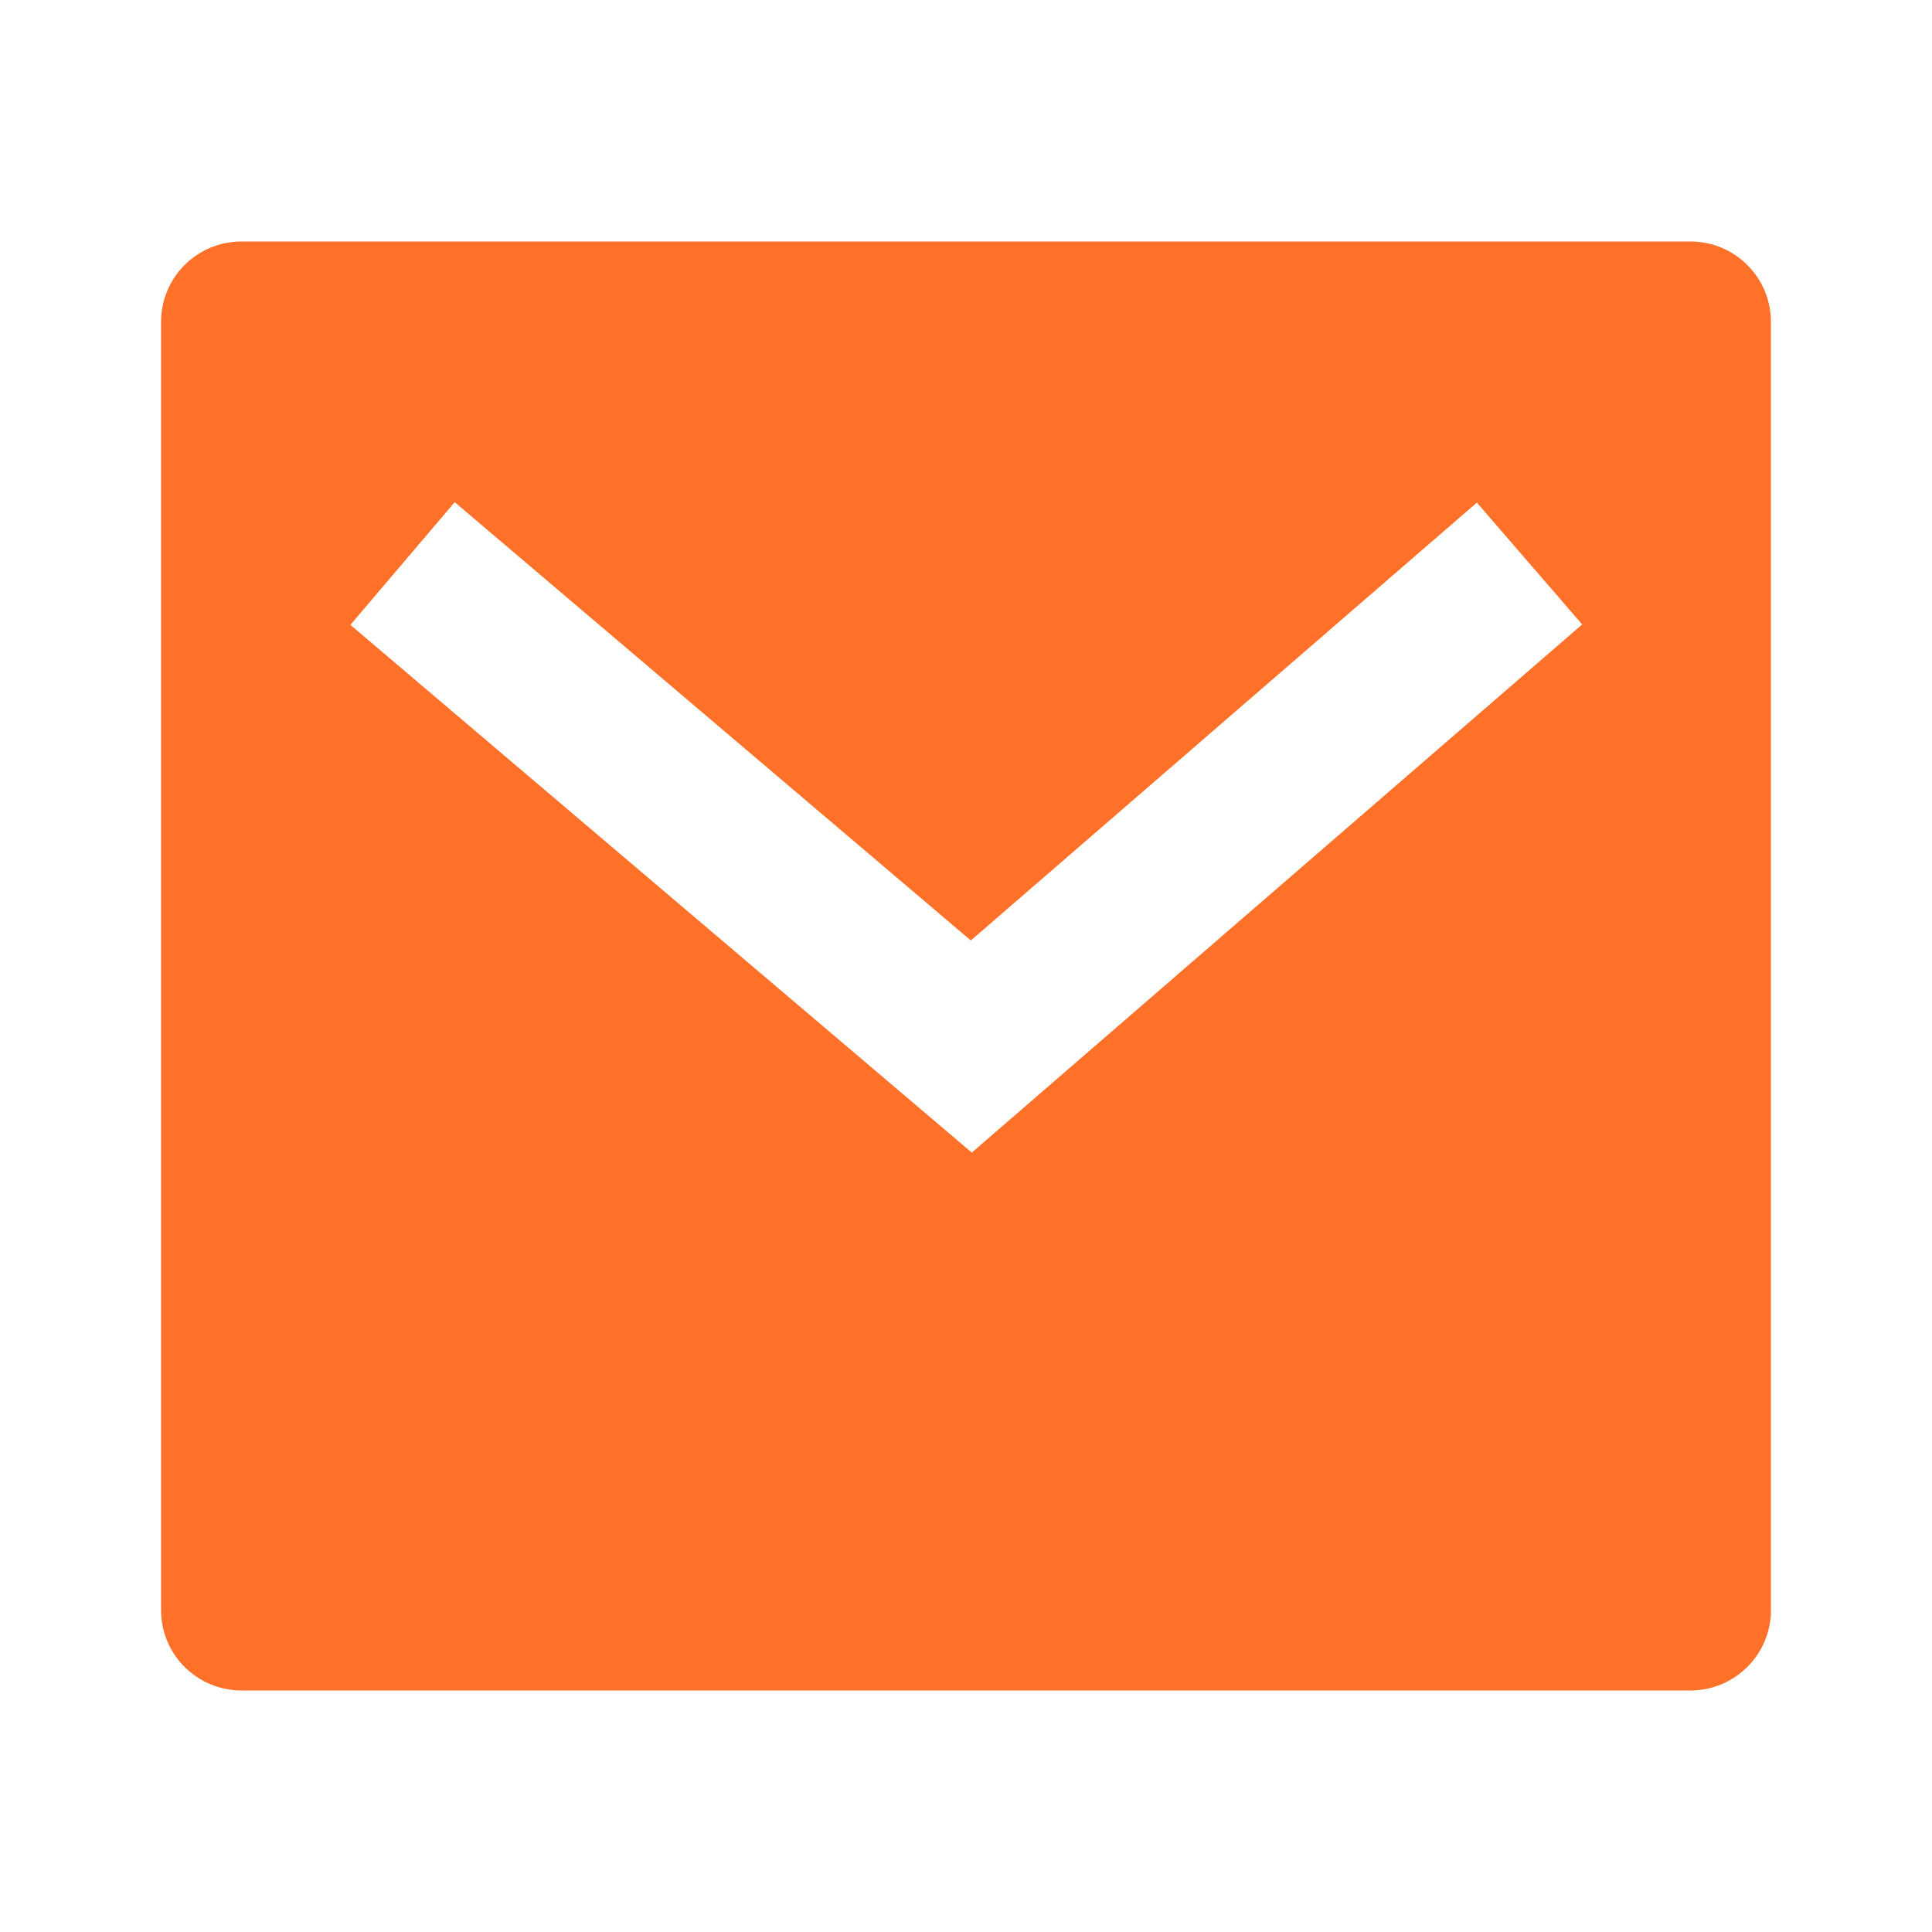
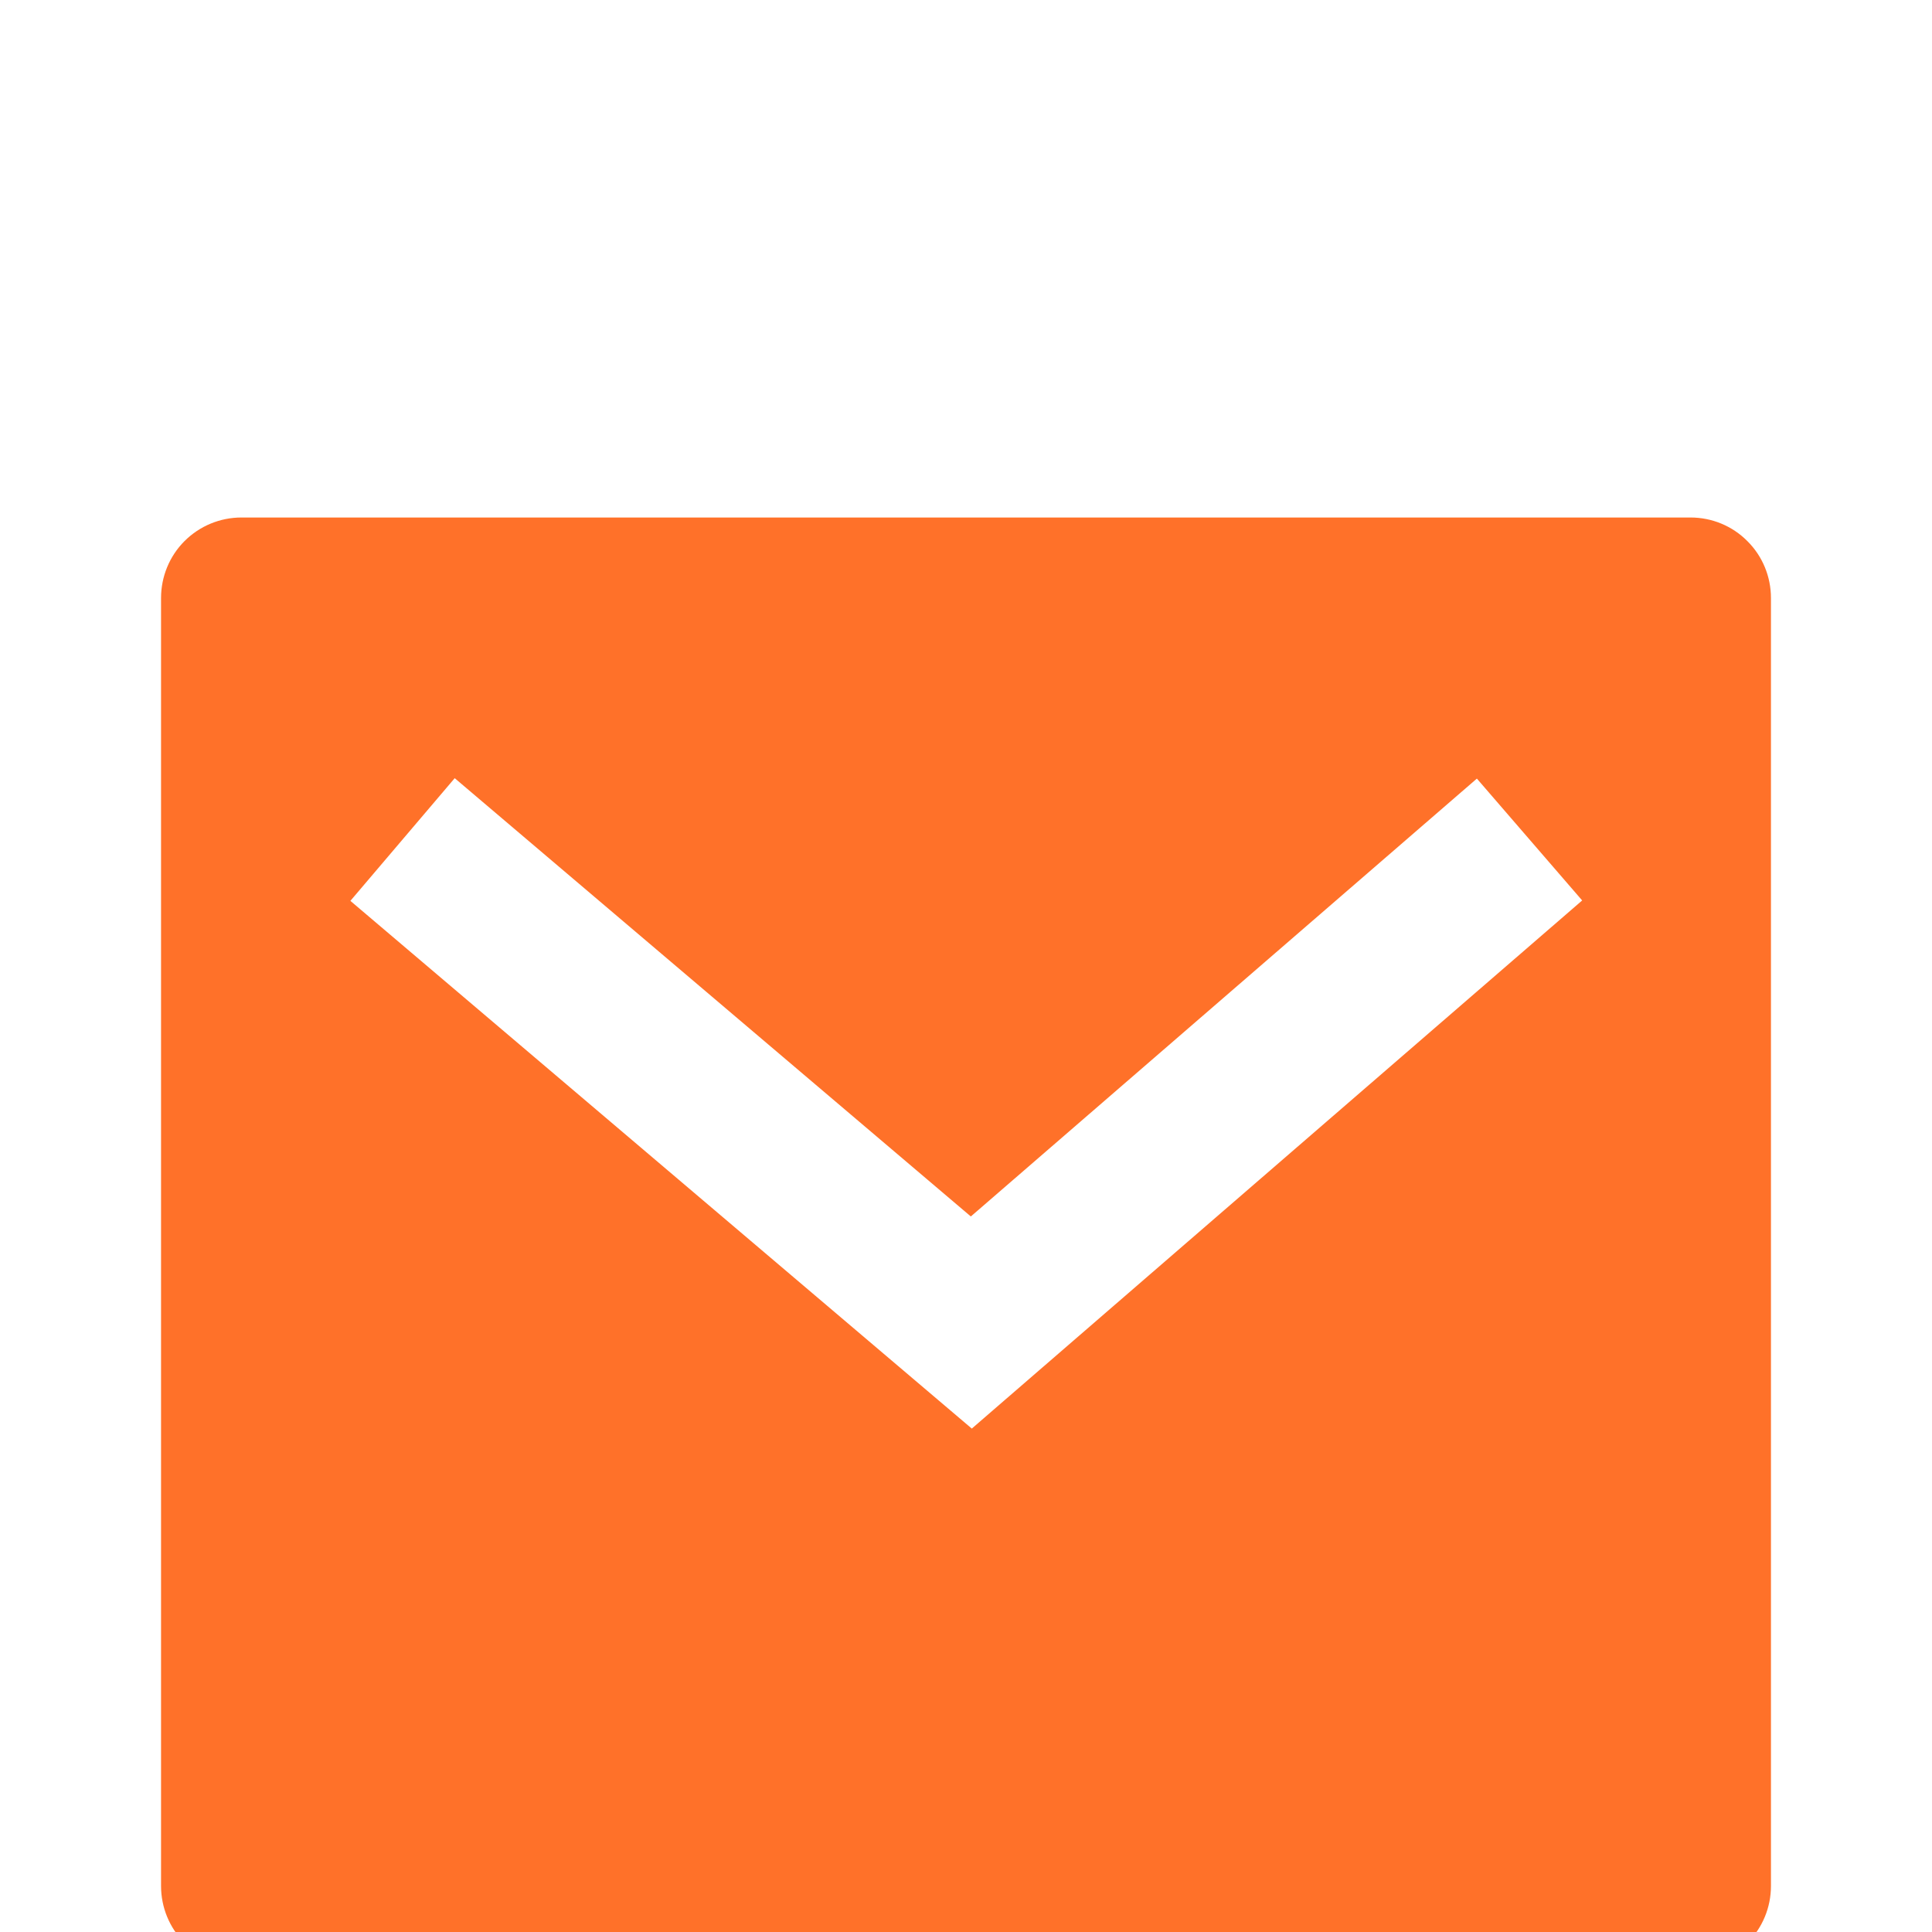
- <svg xmlns="http://www.w3.org/2000/svg" width="14" height="14" viewBox="0 0 14 14" fill="none">
+ <svg xmlns="http://www.w3.org/2000/svg" width="14" height="14" viewBox="0 -2 14 14" fill="none">
  <path d="M1.75 1.75H12.25C12.405 1.75 12.553 1.811 12.662 1.921C12.772 2.03 12.833 2.179 12.833 2.333V11.667C12.833 11.821 12.772 11.97 12.662 12.079C12.553 12.188 12.405 12.25 12.25 12.25H1.75C1.595 12.25 1.447 12.188 1.337 12.079C1.228 11.97 1.167 11.821 1.167 11.667V2.333C1.167 2.179 1.228 2.03 1.337 1.921C1.447 1.811 1.595 1.75 1.75 1.75ZM7.035 6.815L3.295 3.639L2.539 4.528L7.042 8.352L11.465 4.525L10.702 3.642L7.035 6.815H7.035Z" fill="#FF7129" />
</svg>
